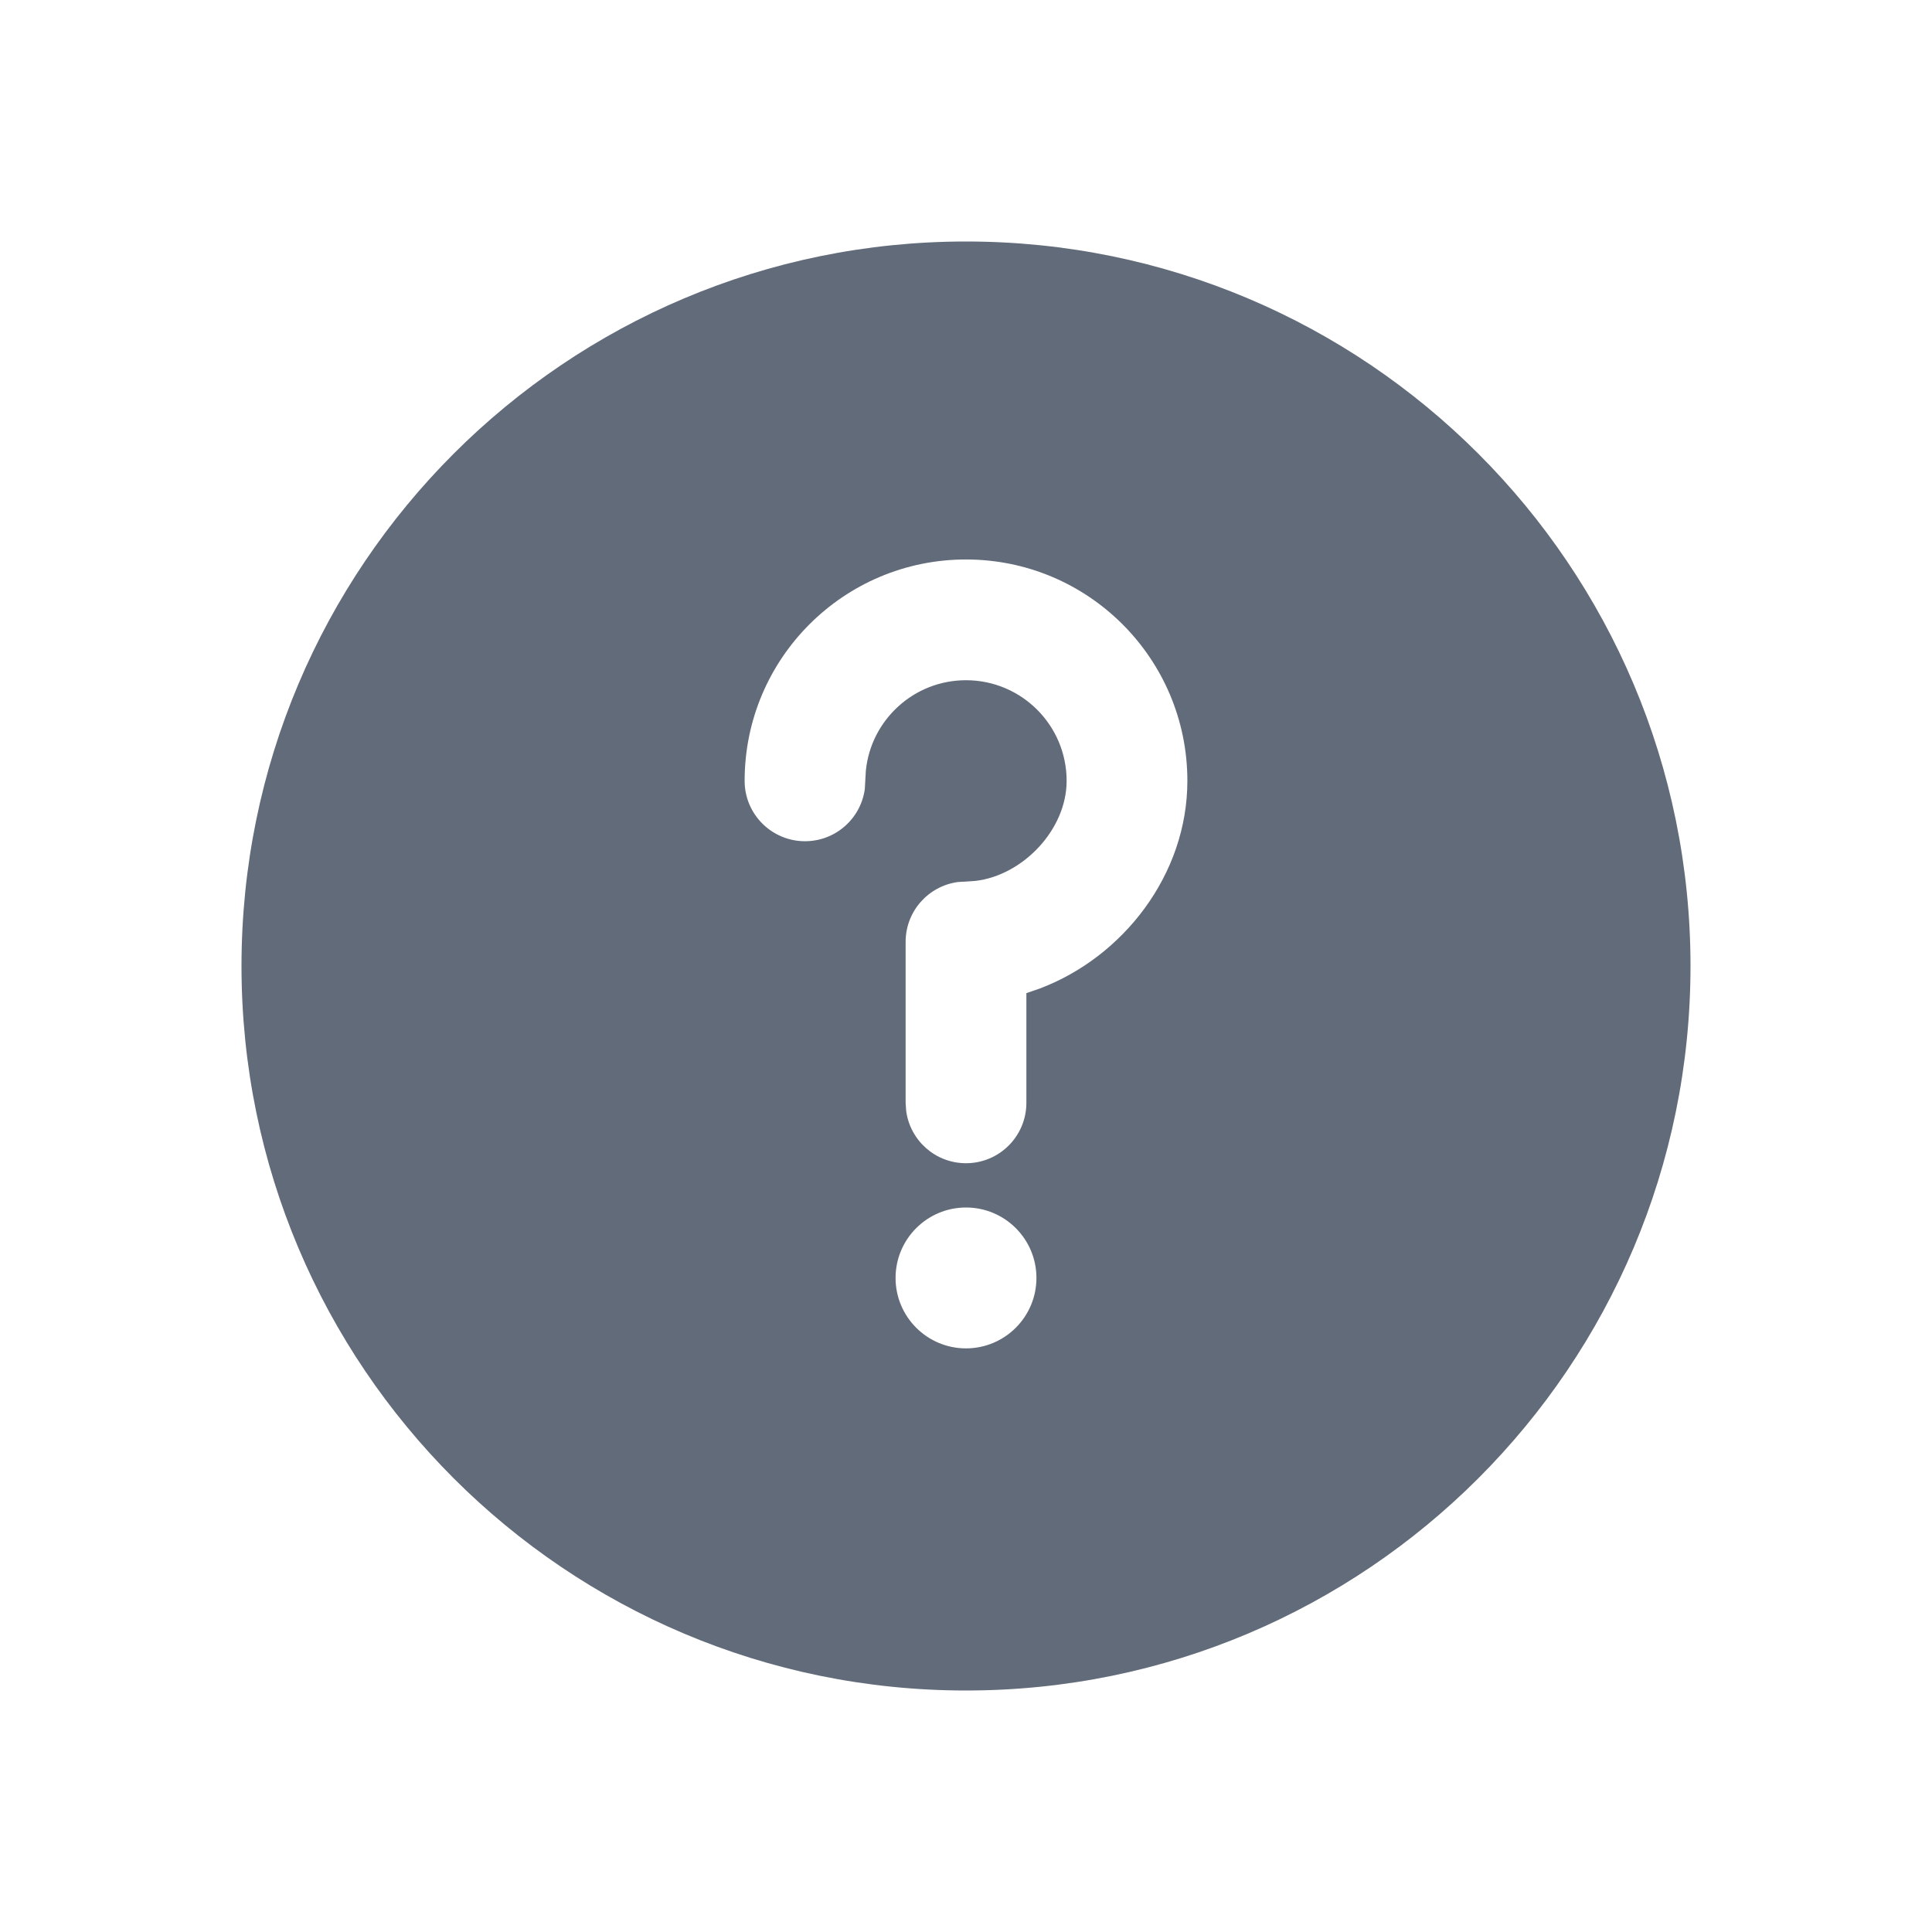
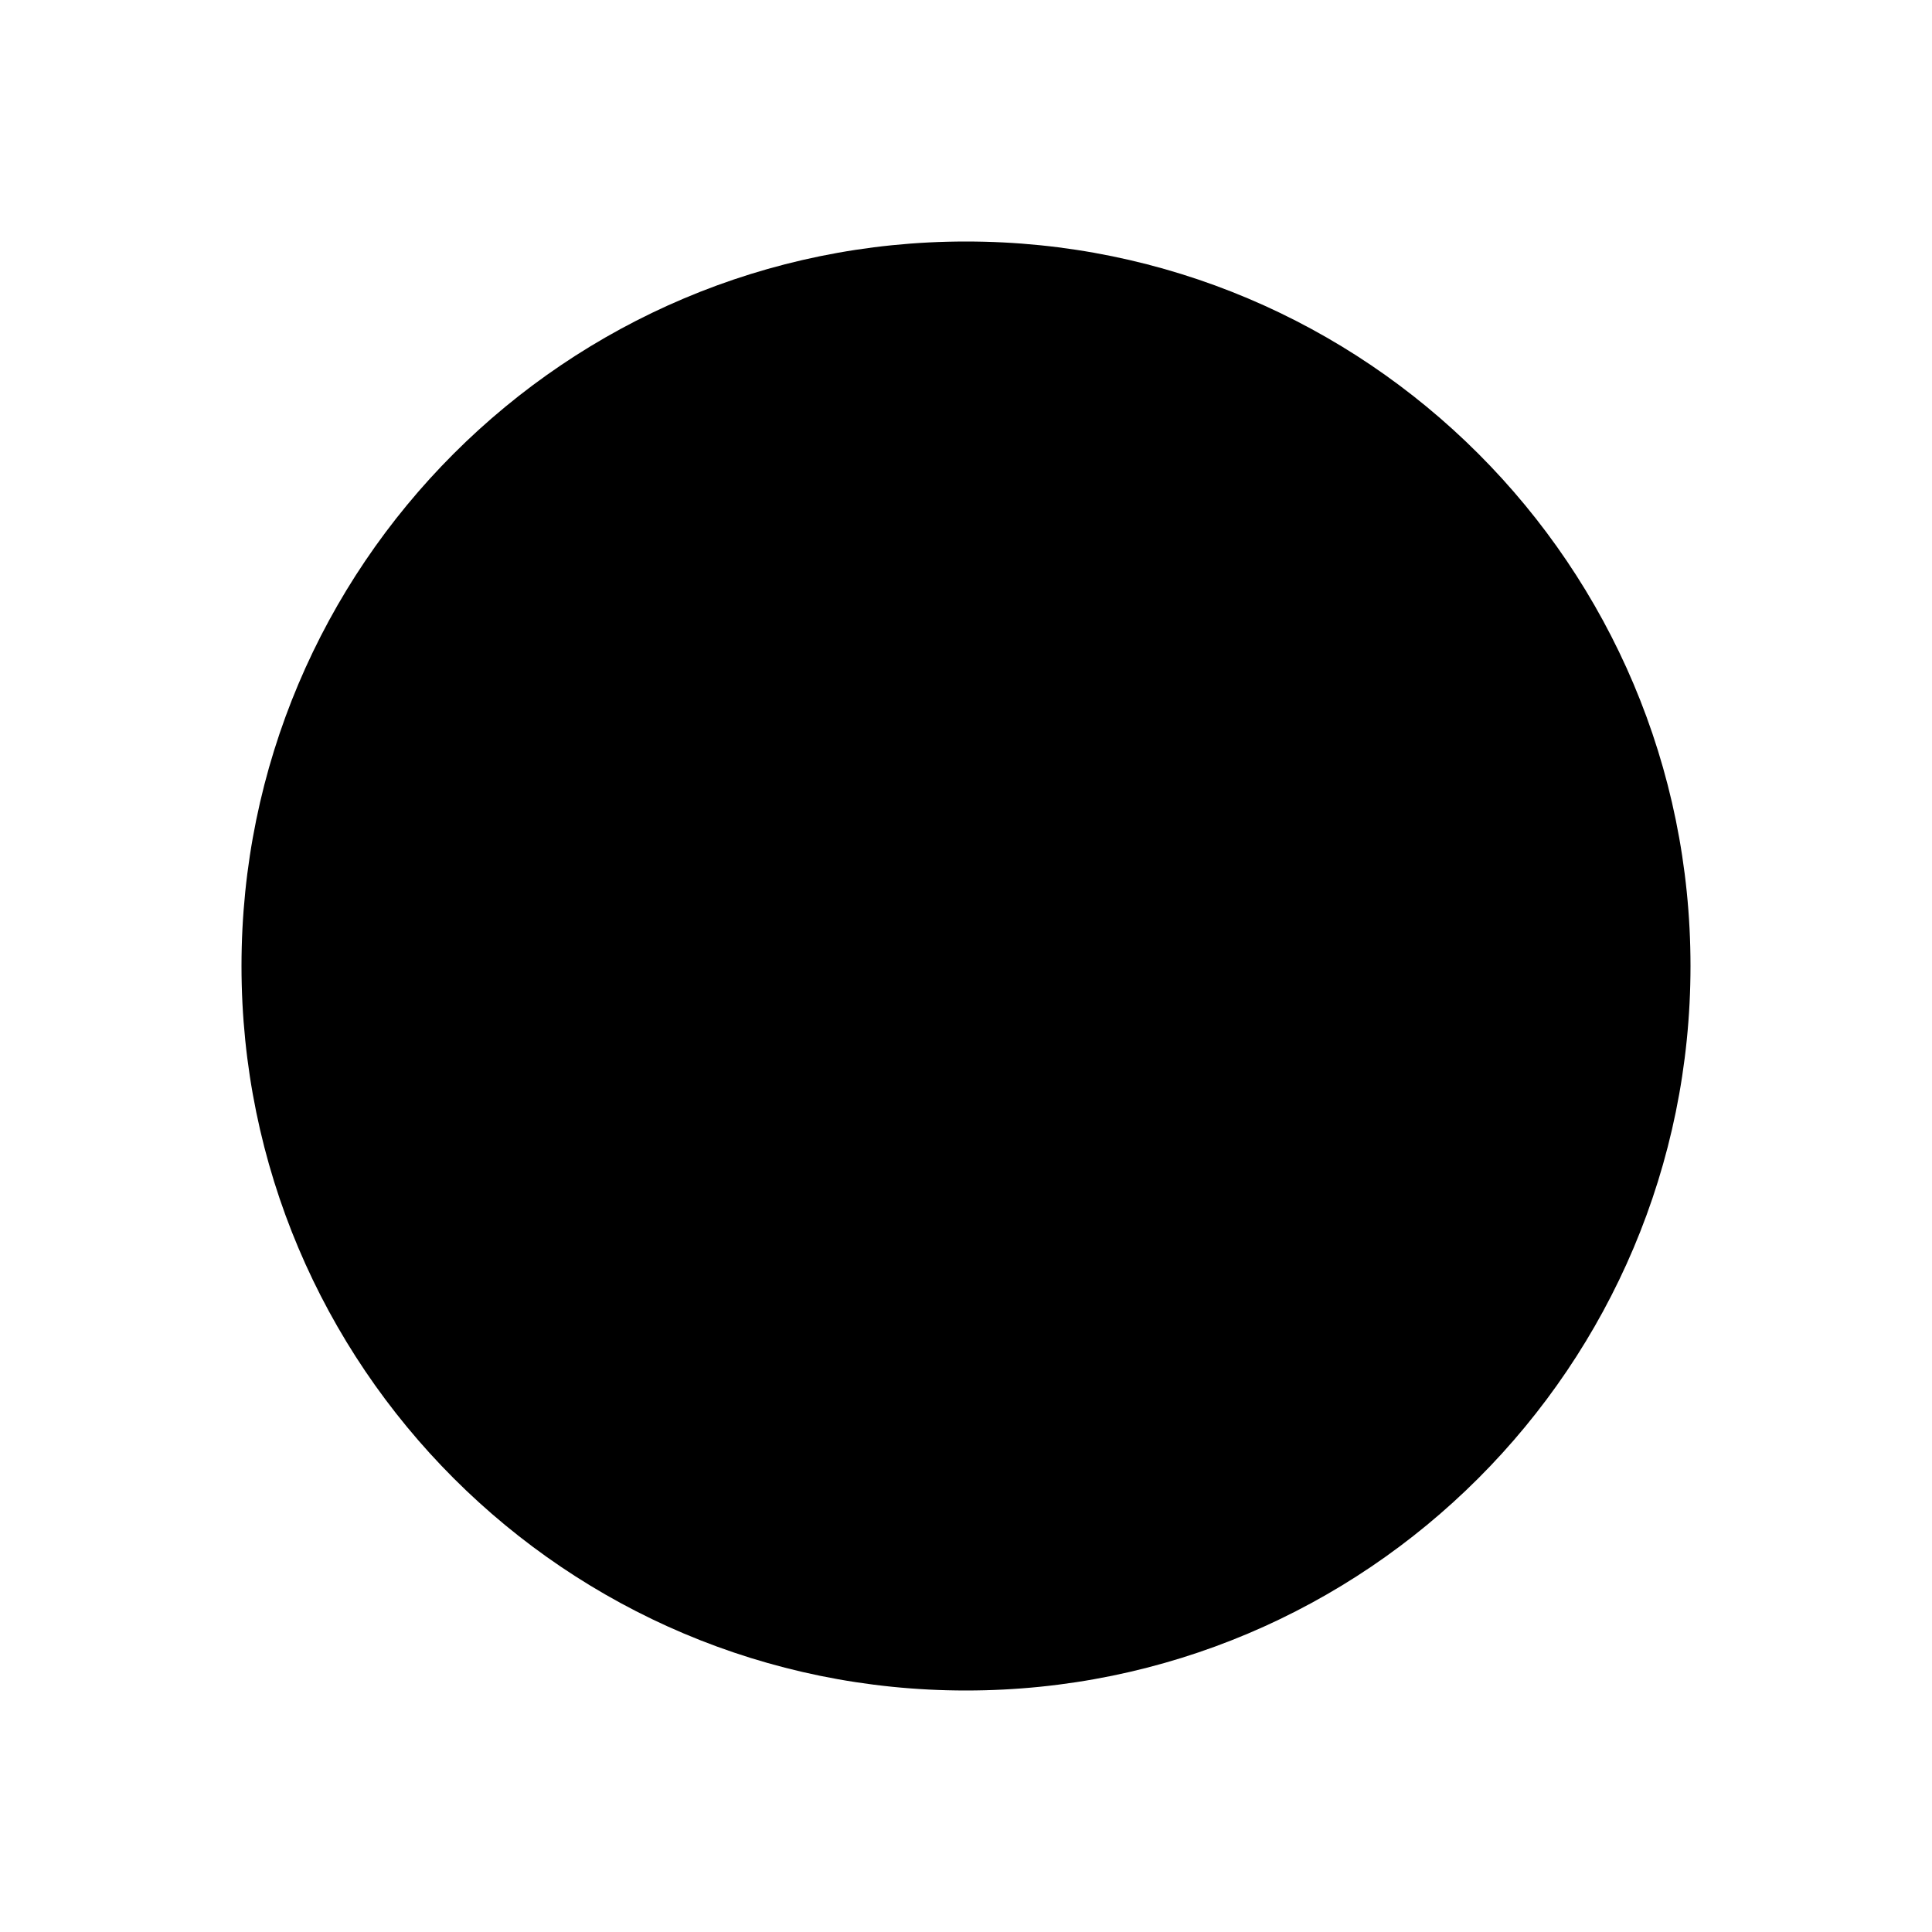
<svg xmlns="http://www.w3.org/2000/svg" version="1.1" viewBox="0 0 24 24">
  <style />
-   <path fill="#626B79" fill-rule="evenodd" d="M12,3 C16.971,3 21,7.029 21,12 C21,16.971 16.971,21 12,21 C7.029,21 3,16.971 3,12 C3,7.029 7.029,3 12,3 Z M12,15 C12.483,15 12.875,15.392 12.875,15.875 C12.875,16.358 12.483,16.75 12,16.75 C11.517,16.75 11.125,16.358 11.125,15.875 C11.125,15.392 11.517,15 12,15 Z M12,6.95 C13.519,6.95 14.75,8.181 14.75,9.7 C14.75,10.864 13.953,11.888 12.916,12.28 L12.75,12.337 L12.75,13.7 C12.75,14.114 12.414,14.45 12,14.45 C11.62,14.45 11.307,14.168 11.257,13.802 L11.25,13.7 L11.25,11.7 C11.25,11.32 11.532,11.007 11.898,10.957 L12.117,10.943 C12.703,10.875 13.25,10.309 13.25,9.7 C13.25,9.01 12.69,8.45 12,8.45 C11.353,8.45 10.82,8.942 10.756,9.572 L10.743,9.802 C10.693,10.168 10.38,10.45 10,10.45 C9.586,10.45 9.25,10.114 9.25,9.7 C9.25,8.181 10.481,6.95 12,6.95 Z" />
+   <path d="M12,3 C16.971,3 21,7.029 21,12 C21,16.971 16.971,21 12,21 C7.029,21 3,16.971 3,12 C3,7.029 7.029,3 12,3 Z M12,15 C12.483,15 12.875,15.392 12.875,15.875 C12.875,16.358 12.483,16.75 12,16.75 C11.517,16.75 11.125,16.358 11.125,15.875 C11.125,15.392 11.517,15 12,15 Z M12,6.95 C13.519,6.95 14.75,8.181 14.75,9.7 C14.75,10.864 13.953,11.888 12.916,12.28 L12.75,12.337 L12.75,13.7 C12.75,14.114 12.414,14.45 12,14.45 C11.62,14.45 11.307,14.168 11.257,13.802 L11.25,13.7 L11.25,11.7 C11.25,11.32 11.532,11.007 11.898,10.957 L12.117,10.943 C12.703,10.875 13.25,10.309 13.25,9.7 C13.25,9.01 12.69,8.45 12,8.45 C11.353,8.45 10.82,8.942 10.756,9.572 L10.743,9.802 C10.693,10.168 10.38,10.45 10,10.45 C9.586,10.45 9.25,10.114 9.25,9.7 C9.25,8.181 10.481,6.95 12,6.95 Z" />
</svg>
